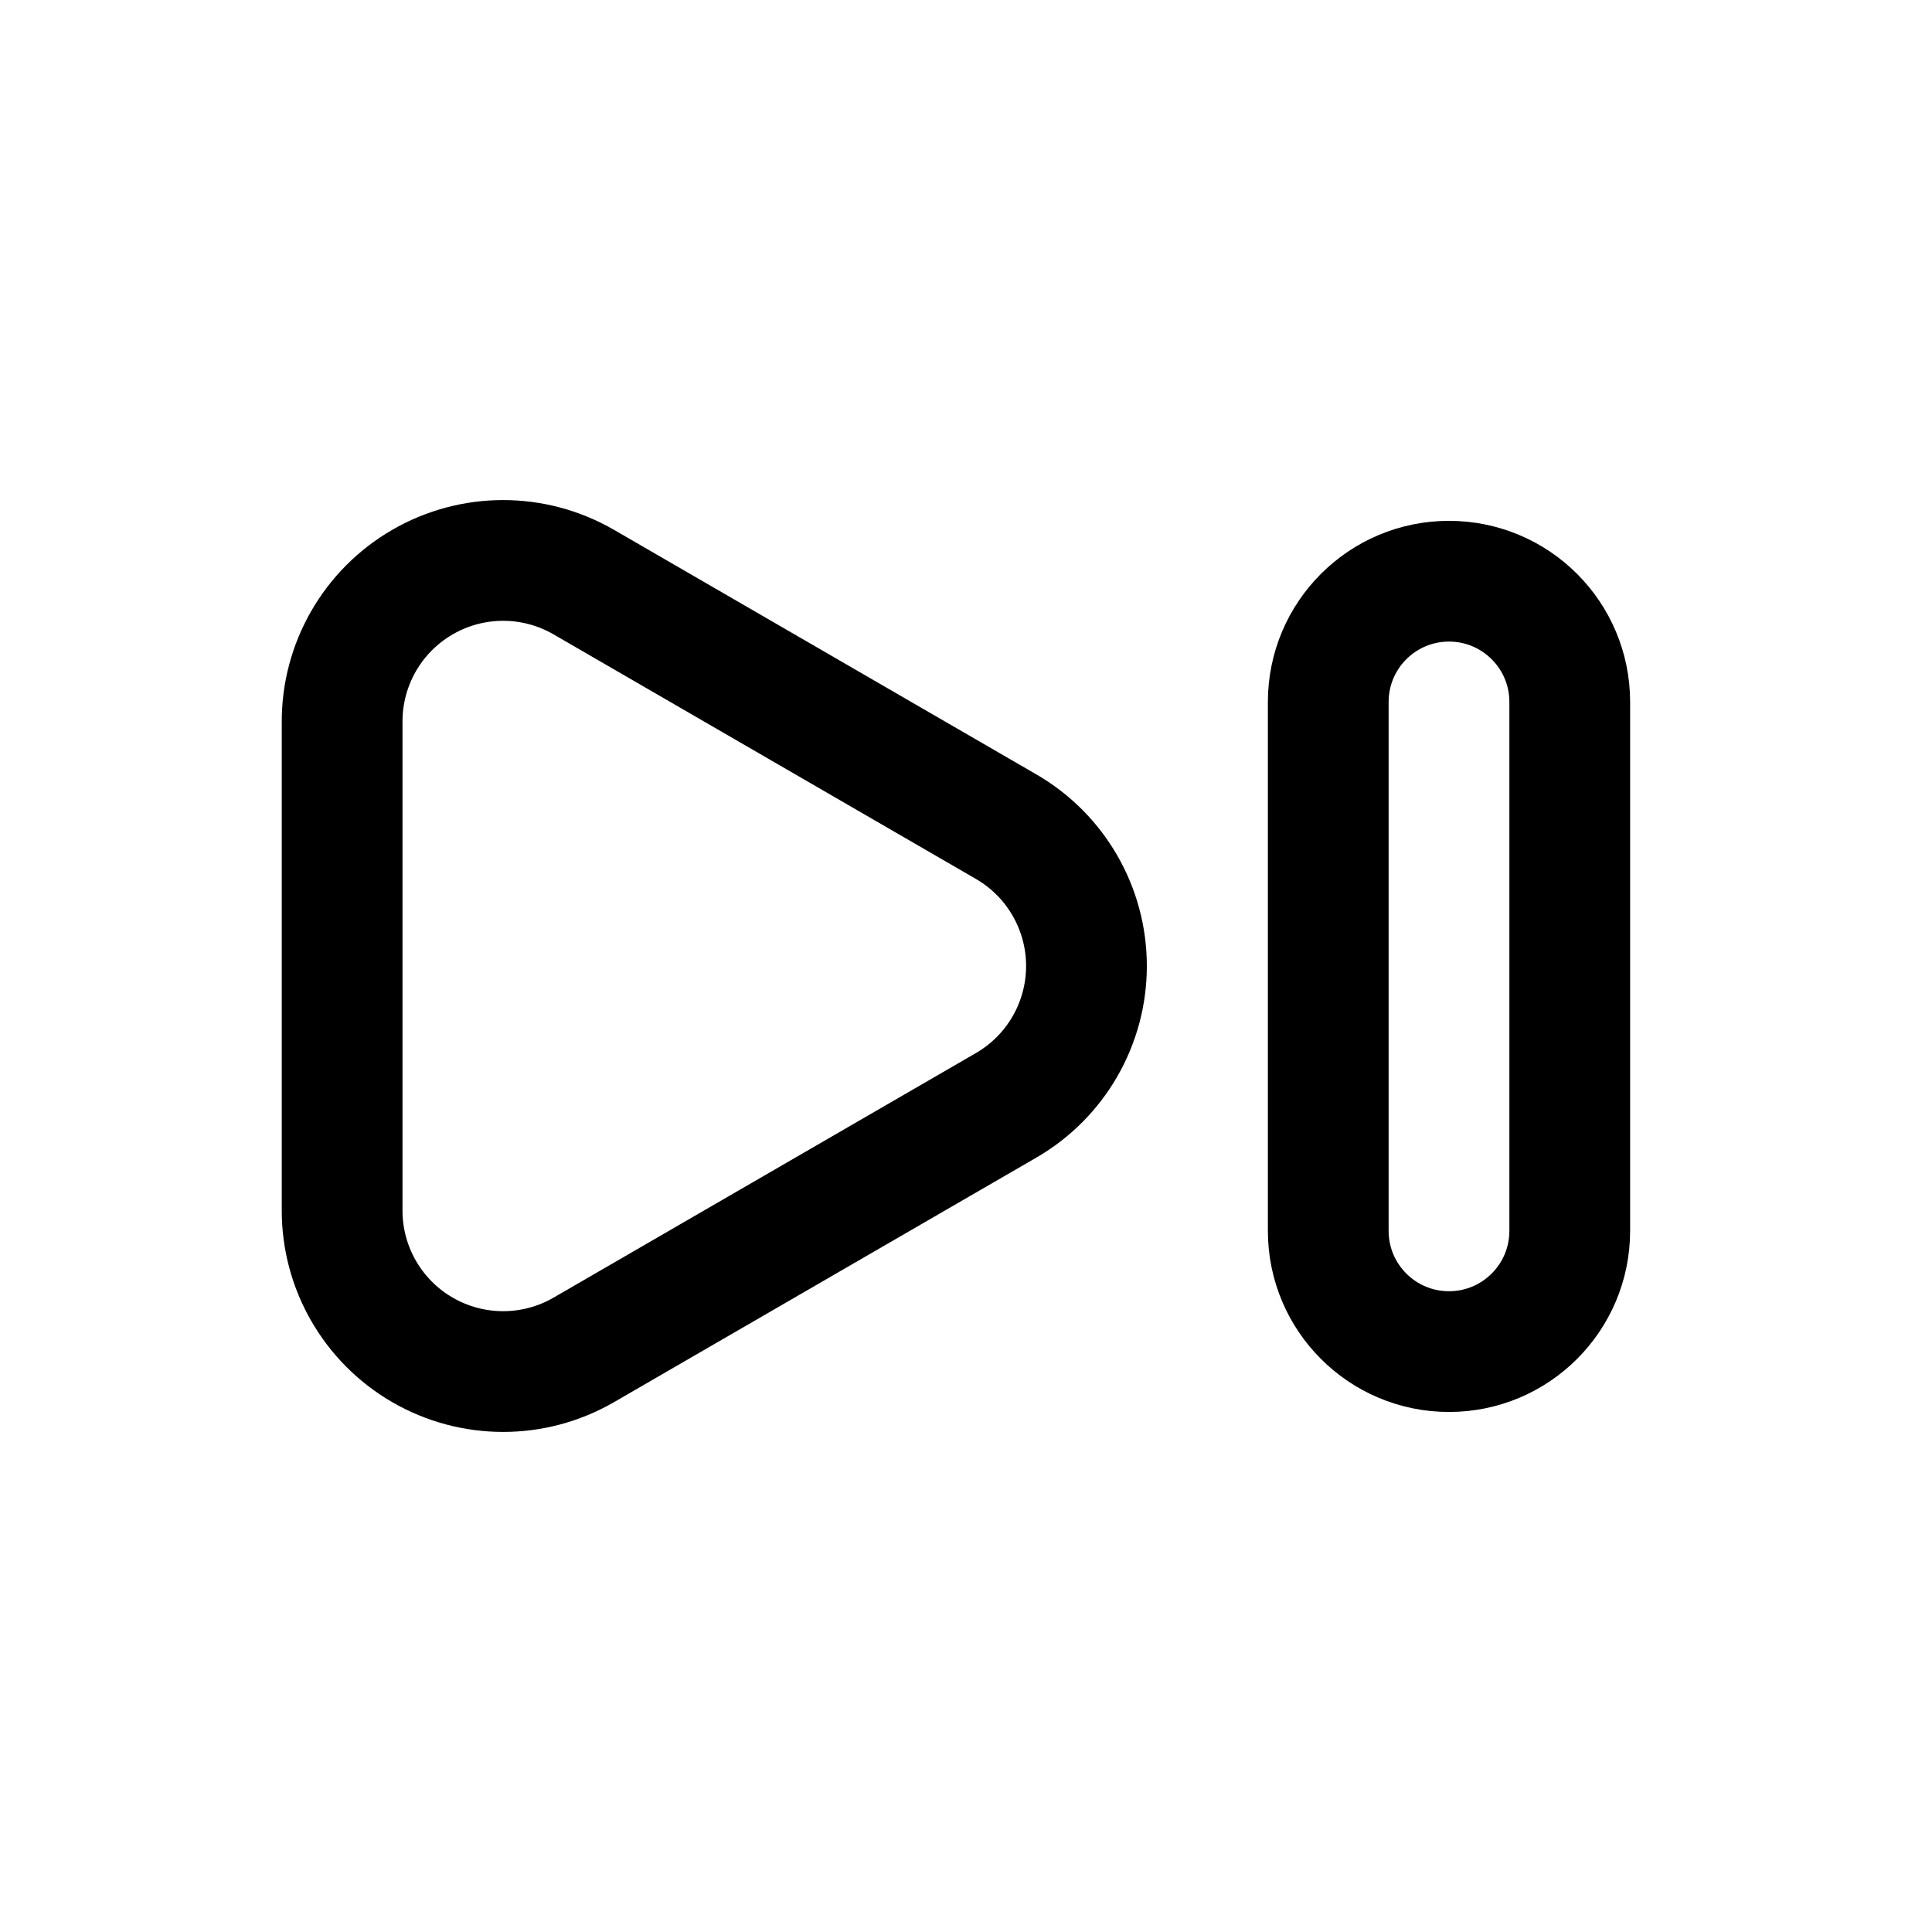
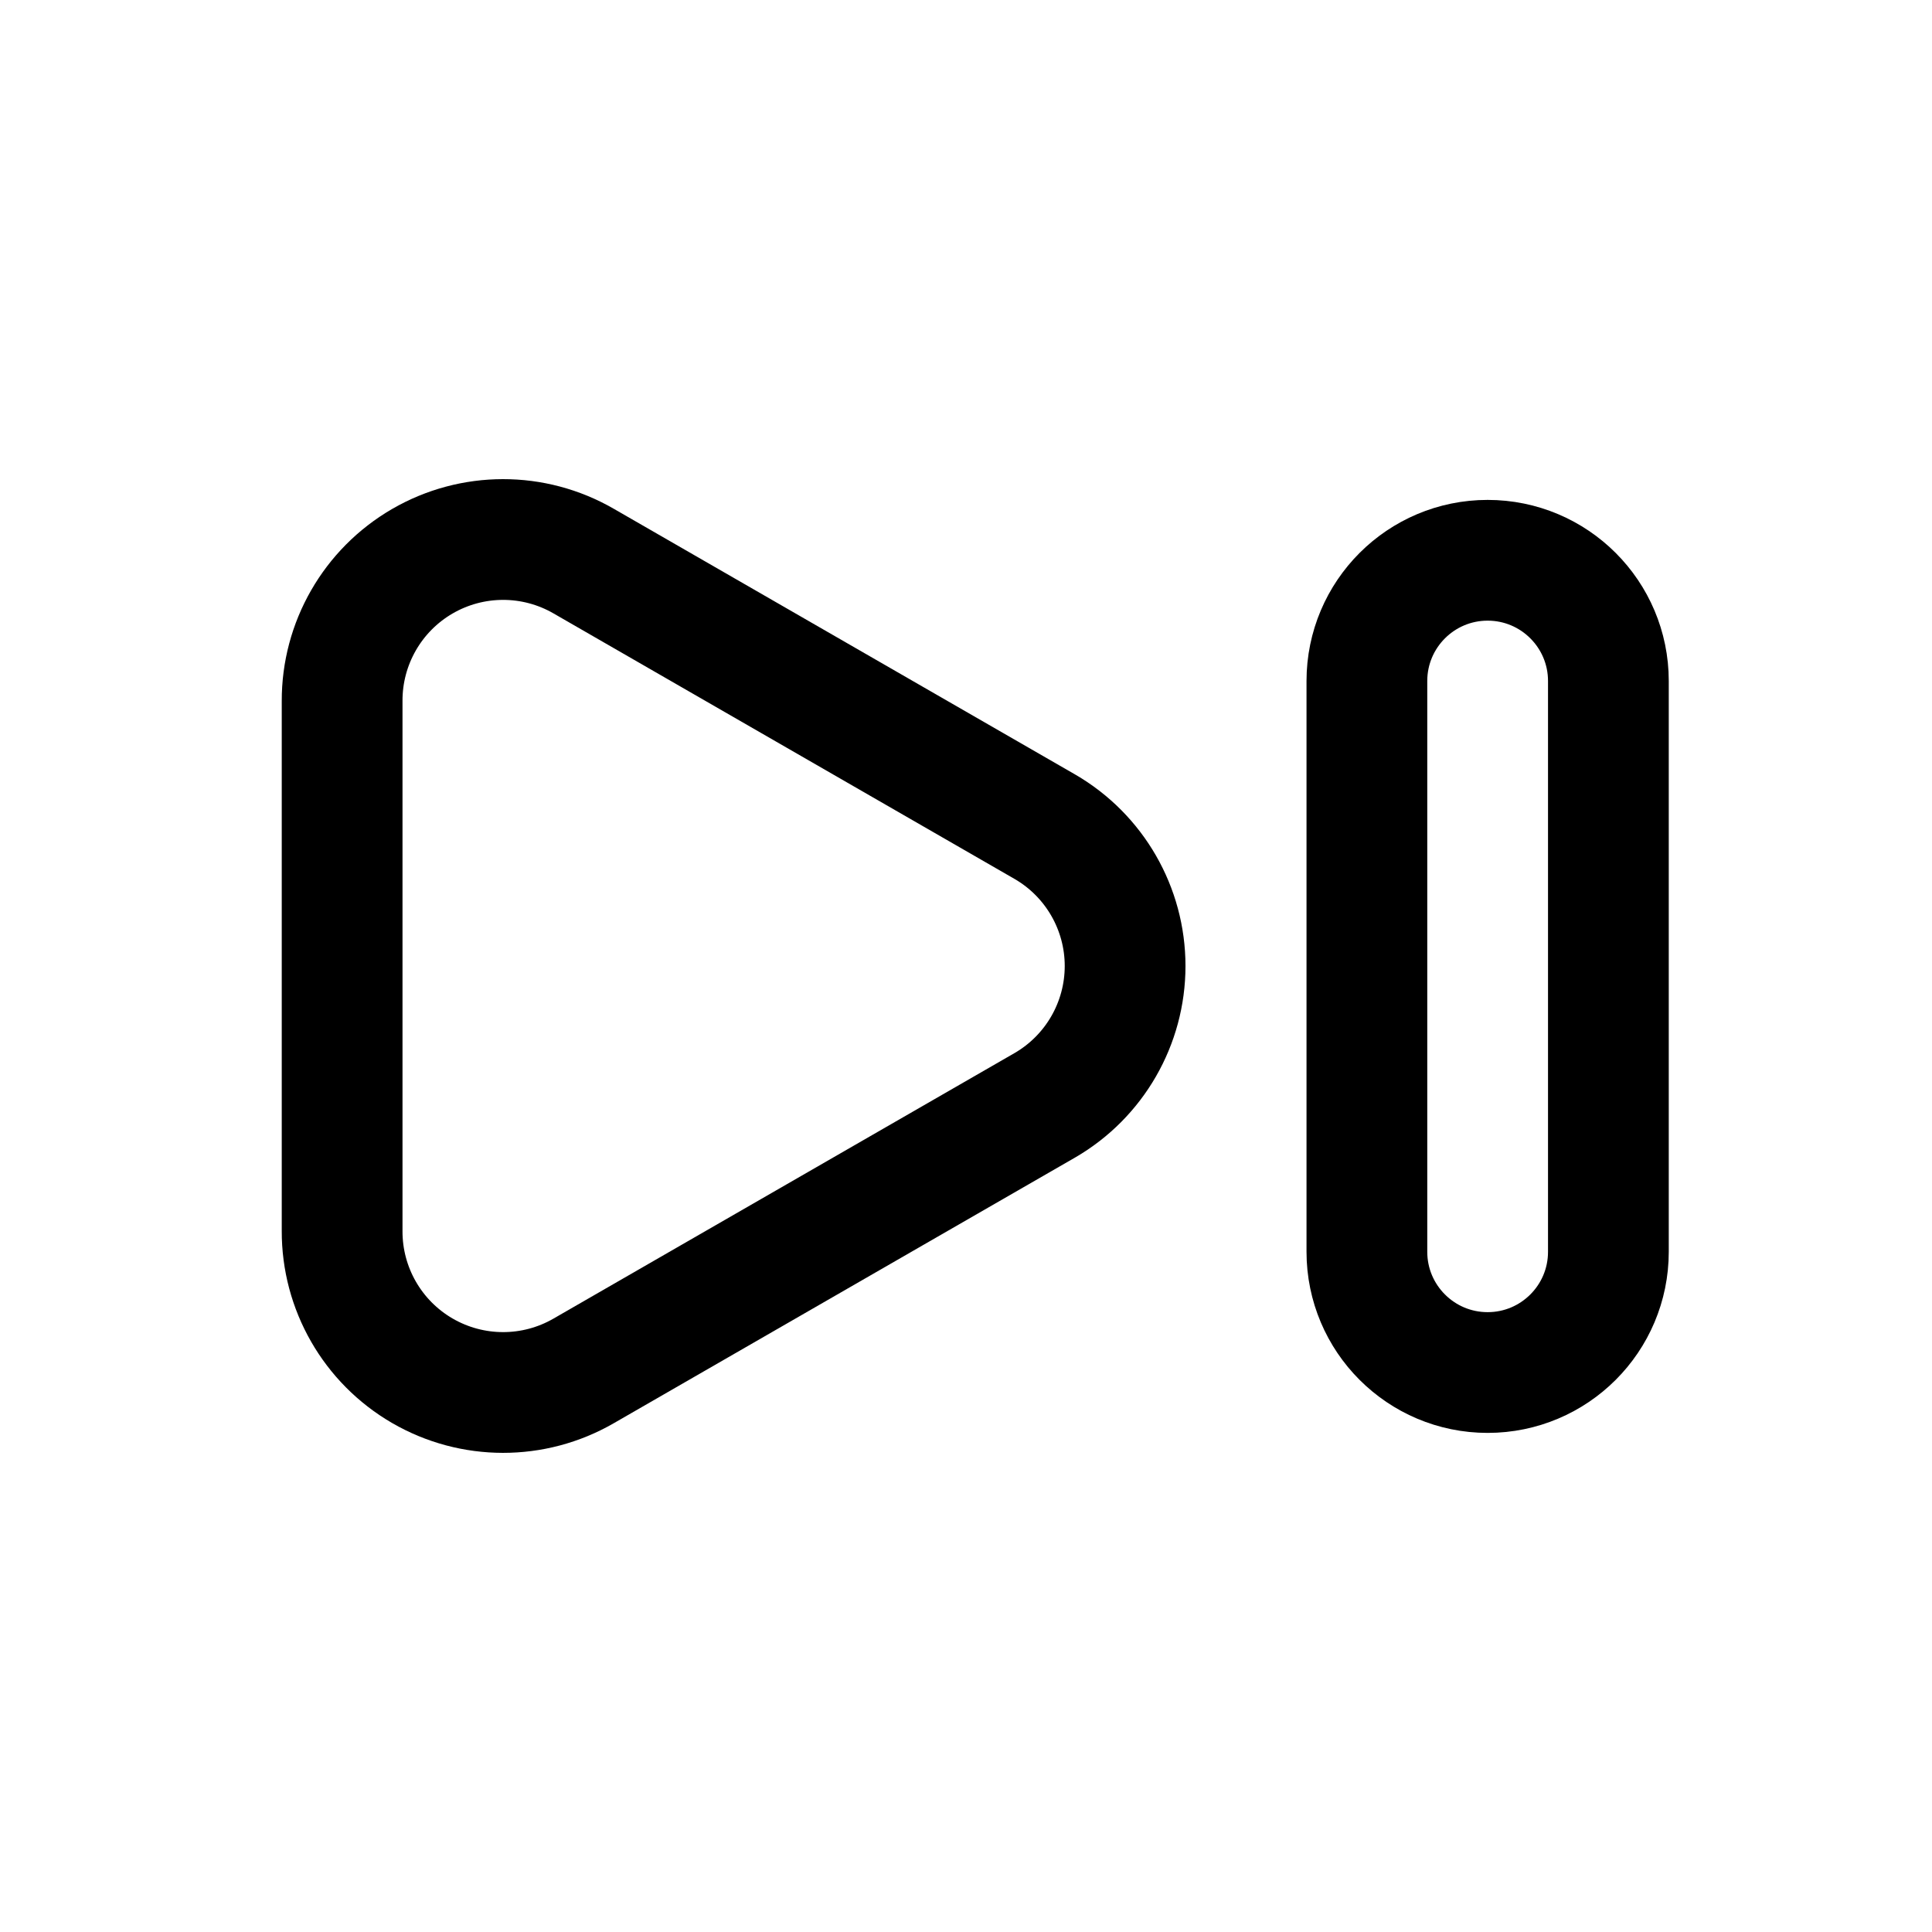
<svg xmlns="http://www.w3.org/2000/svg" viewBox="0 0 24 24" fill="none" stroke="currentColor" stroke-width="1.5" stroke-linecap="round" stroke-linejoin="round">
-   <path d="M7.25 7.23L12.5 10.27A2 2 0 0 1 12.5 13.73L7.25 16.77A2 2 0 0 1 4.25 15.03L4.25 8.97A2 2 0 0 1 7.25 7.23Z" />
-   <rect x="16.5" y="7.22" width="3" height="9.57" rx="1.5" />
+   <path d="M7.25 6.97L12.98 10.27A2 2 0 0 1 12.98 13.73L7.25 17.03A2 2 0 0 1 4.25 15.29L4.25 8.71A2 2 0 0 1 7.25 6.97Z" />
+   <rect x="16.98" y="6.96" width="3" height="10.09" rx="1.5" />
</svg>
